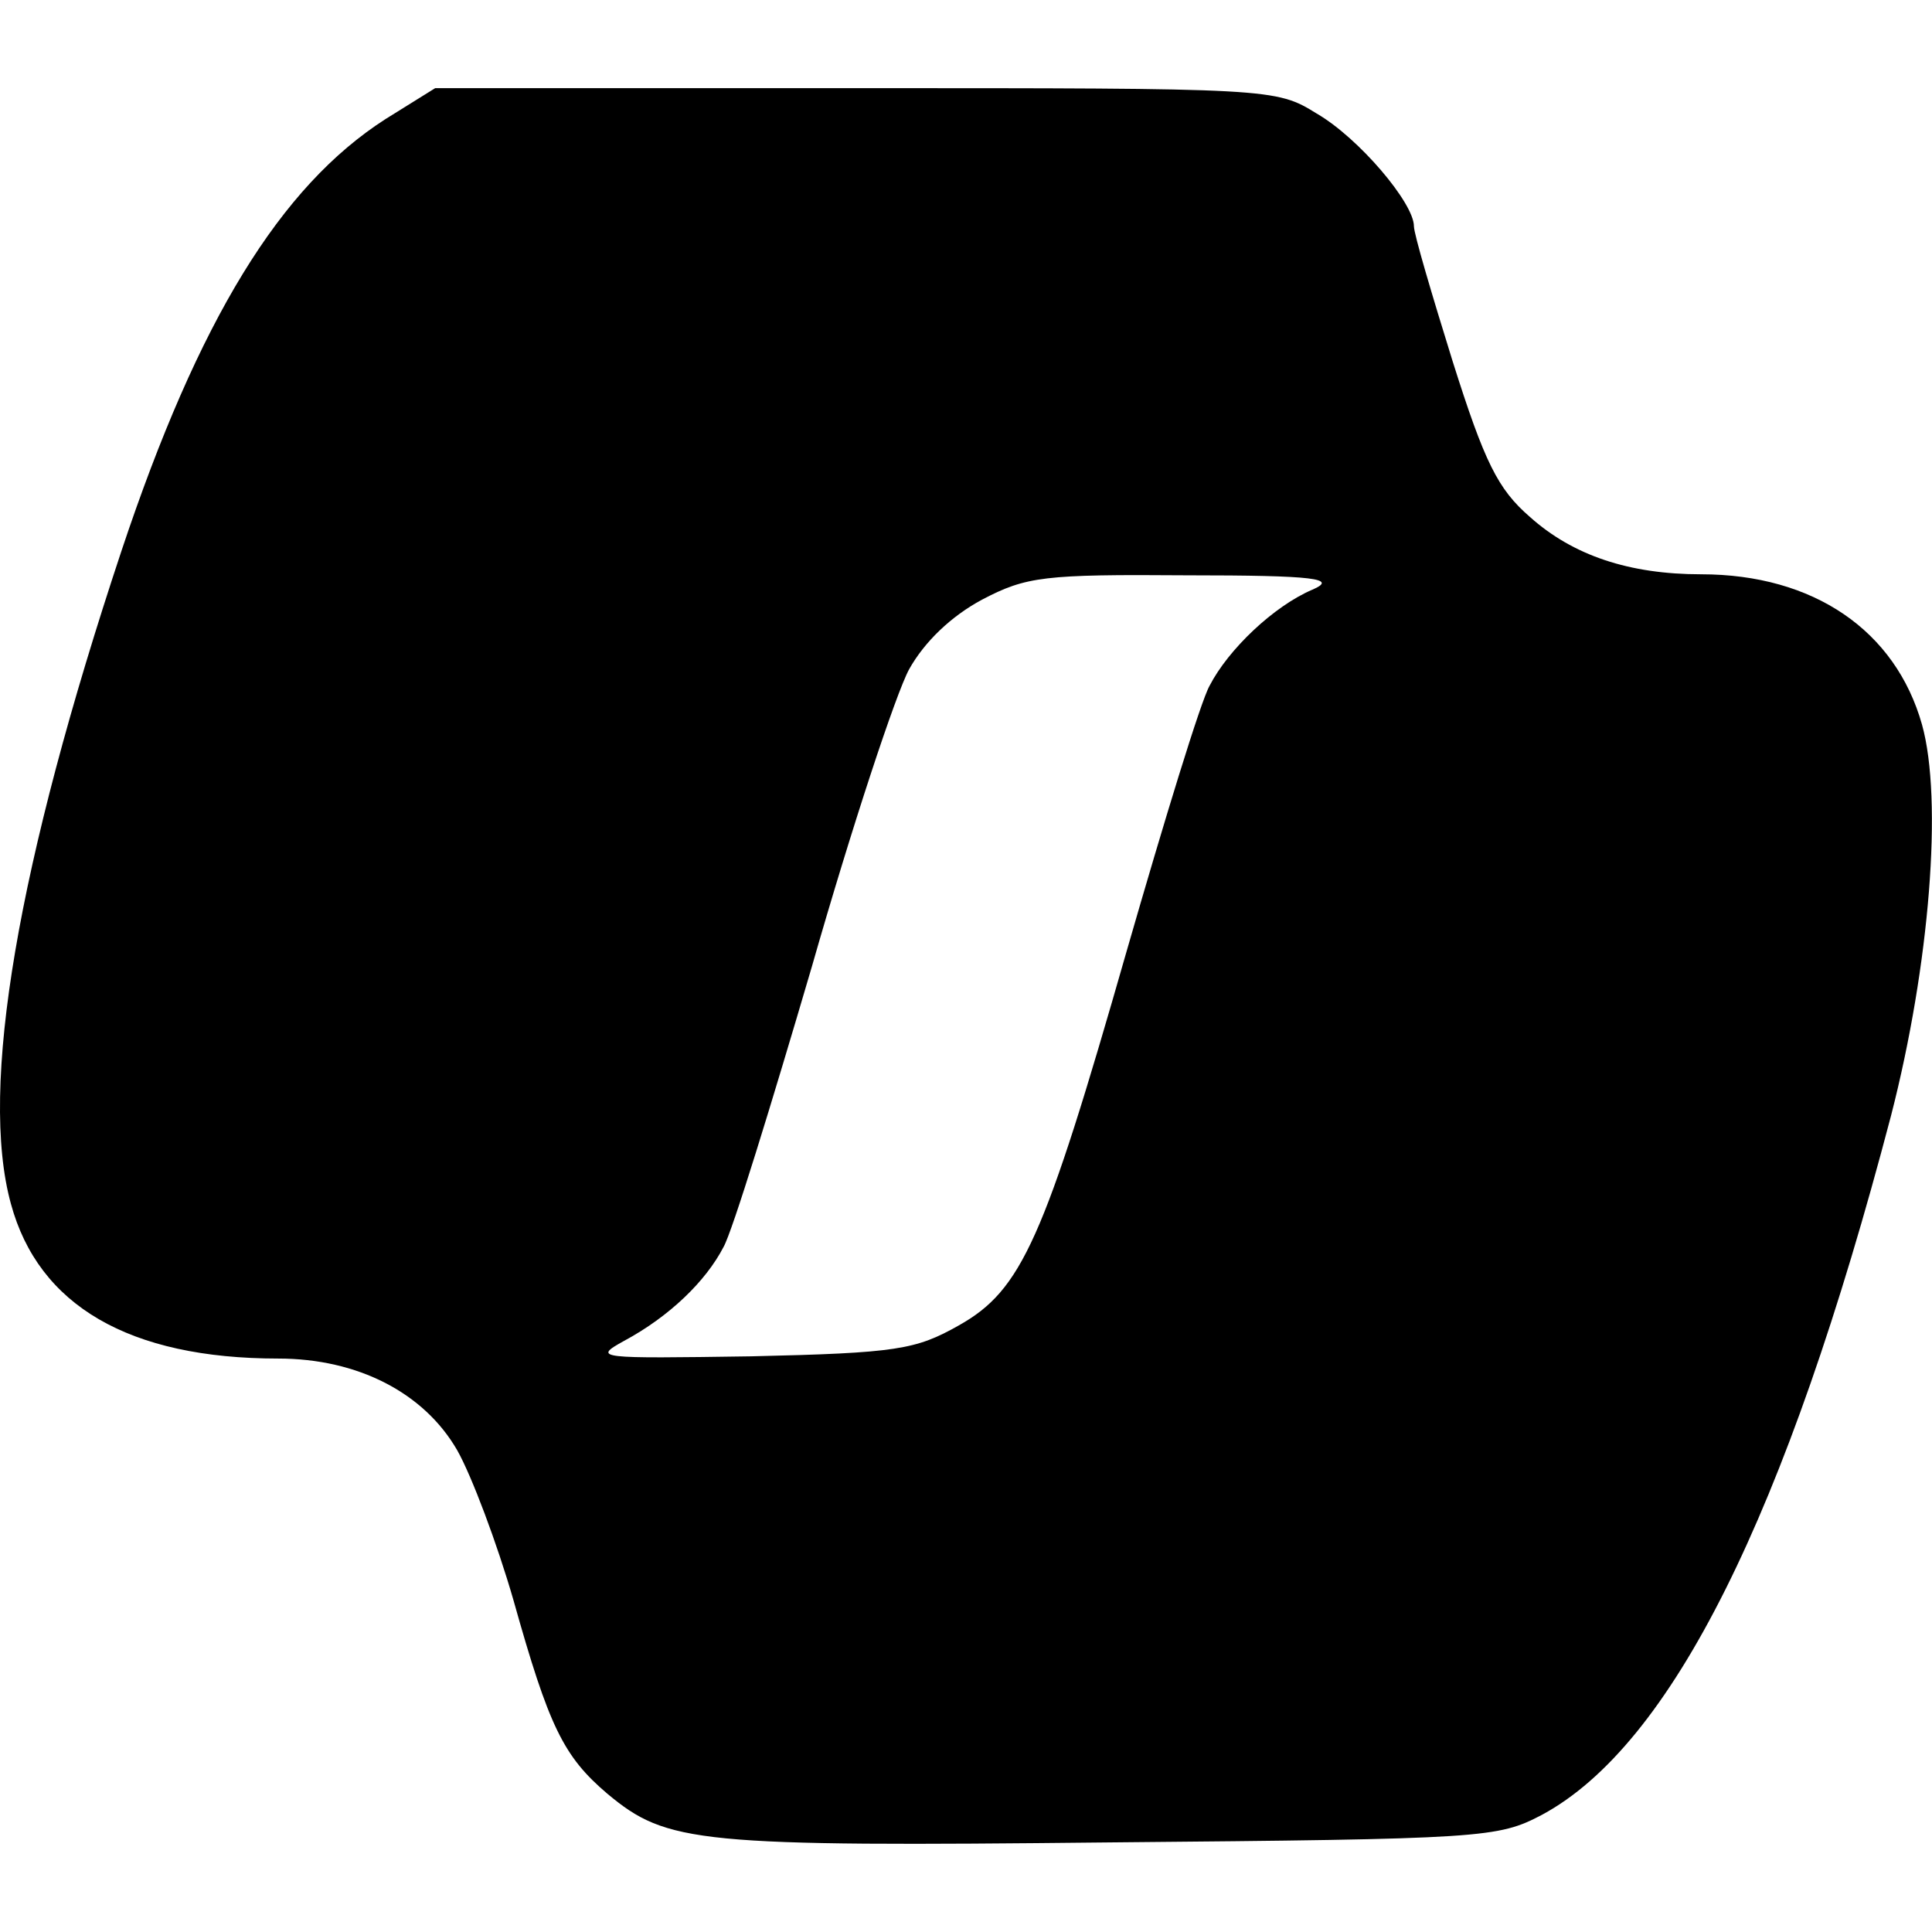
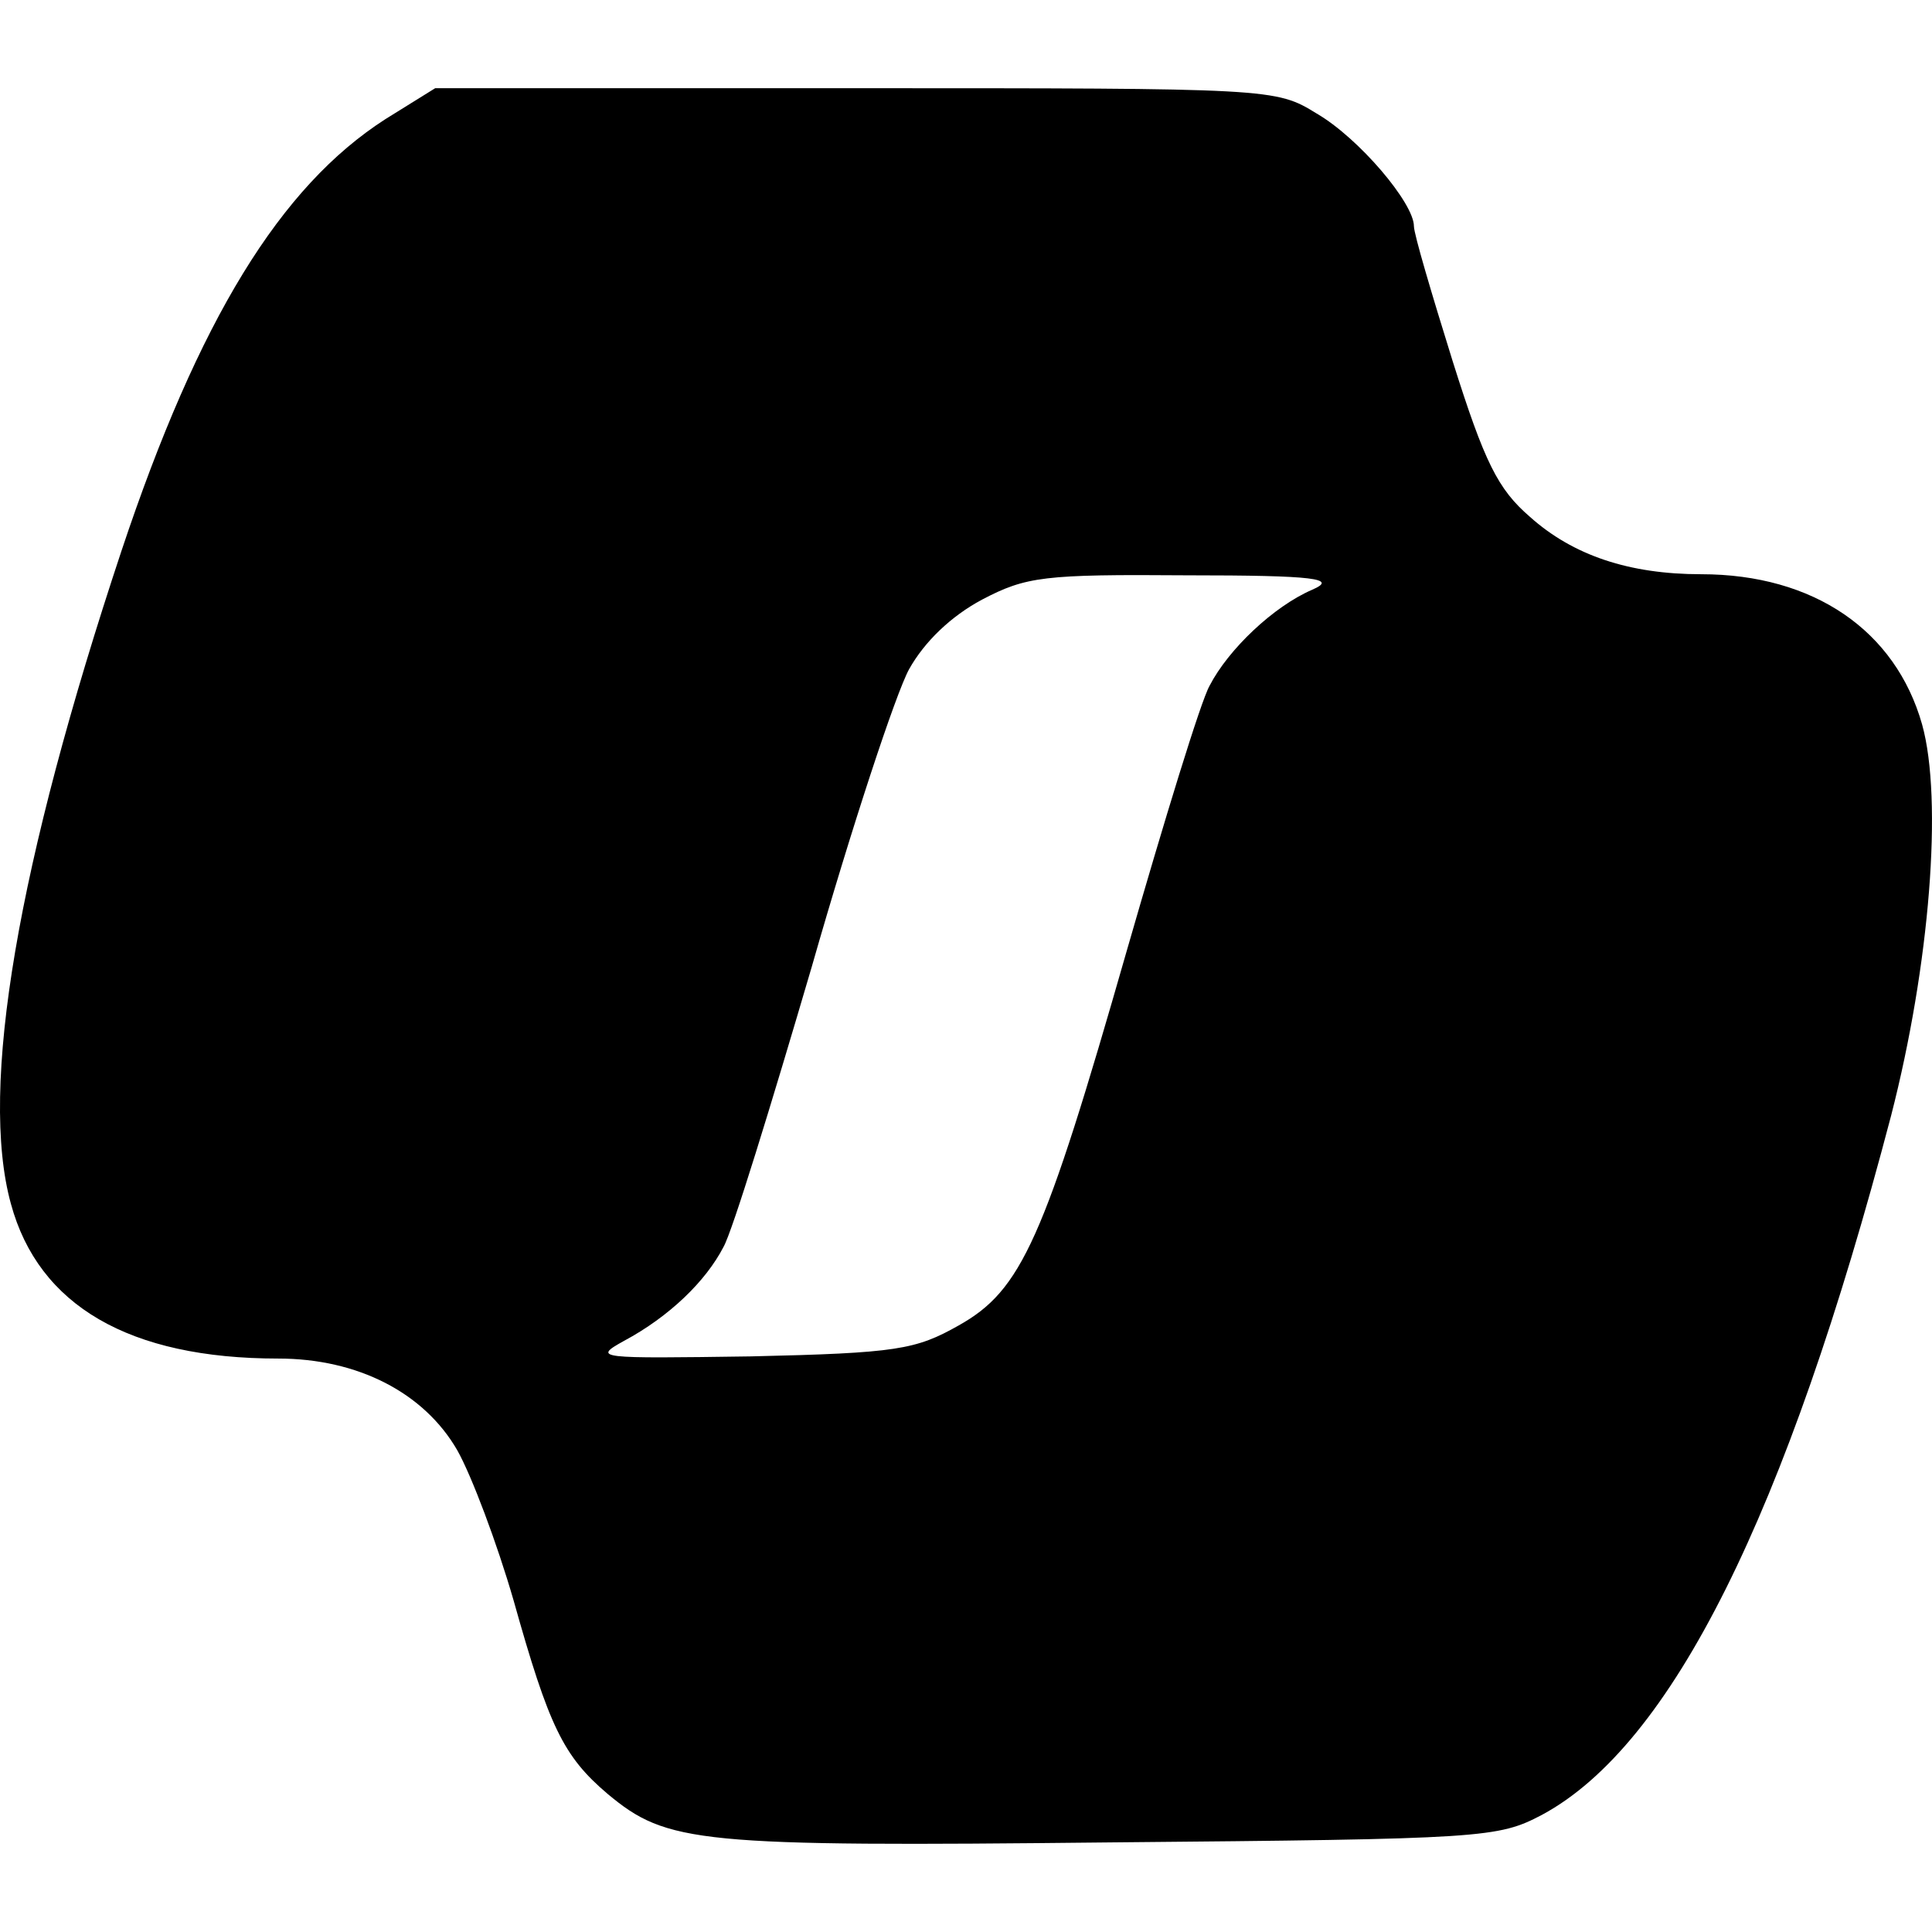
- <svg xmlns="http://www.w3.org/2000/svg" height="32" stroke-miterlimit="10" style="clip-rule:evenodd;fill-rule:nonzero;stroke-linecap:round;stroke-linejoin:round" version="1.1" viewBox="0 0 32 32" width="32" xml:space="preserve" id="svg9">
-   <defs id="defs1" />
-   <path d="M 6.384,1.973 C 4.646,3.089 3.292,5.284 2.011,9.127 0.291,14.305 -0.349,18.019 0.181,19.94 c 0.457,1.683 1.958,2.562 4.428,2.562 1.317,0 2.415,0.567 2.964,1.519 0.238,0.421 0.659,1.537 0.933,2.488 0.586,2.086 0.823,2.58 1.555,3.202 0.988,0.823 1.482,0.878 8.325,0.805 6.203,-0.055 6.422,-0.073 7.154,-0.457 2.141,-1.153 4.044,-4.959 5.782,-11.582 0.64,-2.488 0.86,-5.233 0.512,-6.477 -0.439,-1.555 -1.793,-2.488 -3.659,-2.488 -1.189,0 -2.122,-0.311 -2.836,-0.951 C 24.81,8.102 24.59,7.663 24.059,5.98 23.712,4.864 23.419,3.875 23.419,3.747 c 0,-0.384 -0.915,-1.464 -1.61,-1.866 C 21.132,1.46 21.059,1.46 14.161,1.46 H 7.208 Z M 21.736,9.767 c -0.64,0.274 -1.391,0.988 -1.702,1.592 -0.146,0.256 -0.75,2.232 -1.372,4.391 -1.372,4.794 -1.738,5.617 -2.781,6.203 -0.714,0.403 -1.025,0.457 -3.44,0.512 -2.543,0.037 -2.635,0.037 -2.104,-0.256 0.75,-0.403 1.354,-0.988 1.647,-1.555 0.146,-0.256 0.787,-2.342 1.464,-4.647 0.659,-2.305 1.391,-4.519 1.61,-4.922 0.256,-0.457 0.695,-0.878 1.208,-1.153 0.732,-0.384 1.025,-0.421 3.385,-0.403 2.159,0 2.507,0.055 2.086,0.238 z" fill="#000000" fill-rule="nonzero" opacity="1" stroke="none" id="path1" style="stroke-width:0.615" />
+ <svg xmlns="http://www.w3.org/2000/svg" height="32" stroke-miterlimit="10" style="clip-rule:evenodd;fill-rule:nonzero;stroke-linecap:round;stroke-linejoin:round" width="32" xml:space="preserve">
+   <path d="M6.384 1.973C4.646 3.089 3.292 5.284 2.011 9.127.291 14.305-.349 18.019.181 19.94c.458 1.684 1.958 2.562 4.428 2.562 1.318 0 2.416.567 2.965 1.519.237.42.658 1.537.933 2.488.585 2.086.823 2.58 1.555 3.202.988.824 1.482.878 8.325.805 6.203-.055 6.423-.073 7.154-.457 2.141-1.153 4.044-4.959 5.782-11.582.64-2.489.86-5.233.513-6.478-.44-1.555-1.793-2.488-3.66-2.488-1.189 0-2.122-.311-2.836-.951-.53-.458-.75-.897-1.28-2.58-.348-1.116-.641-2.105-.641-2.233 0-.384-.915-1.463-1.61-1.866-.677-.42-.75-.42-7.648-.42H7.208Zm15.352 7.794c-.64.275-1.391.988-1.702 1.592-.146.256-.75 2.232-1.372 4.391-1.373 4.794-1.739 5.618-2.782 6.203-.713.403-1.024.458-3.44.513-2.543.036-2.634.036-2.104-.257.75-.402 1.354-.988 1.647-1.555.147-.256.787-2.342 1.464-4.647.659-2.306 1.39-4.52 1.61-4.922.256-.458.695-.879 1.208-1.153.732-.384 1.024-.421 3.385-.403 2.159 0 2.506.055 2.086.238z" style="stroke-width:.615" />
</svg>
